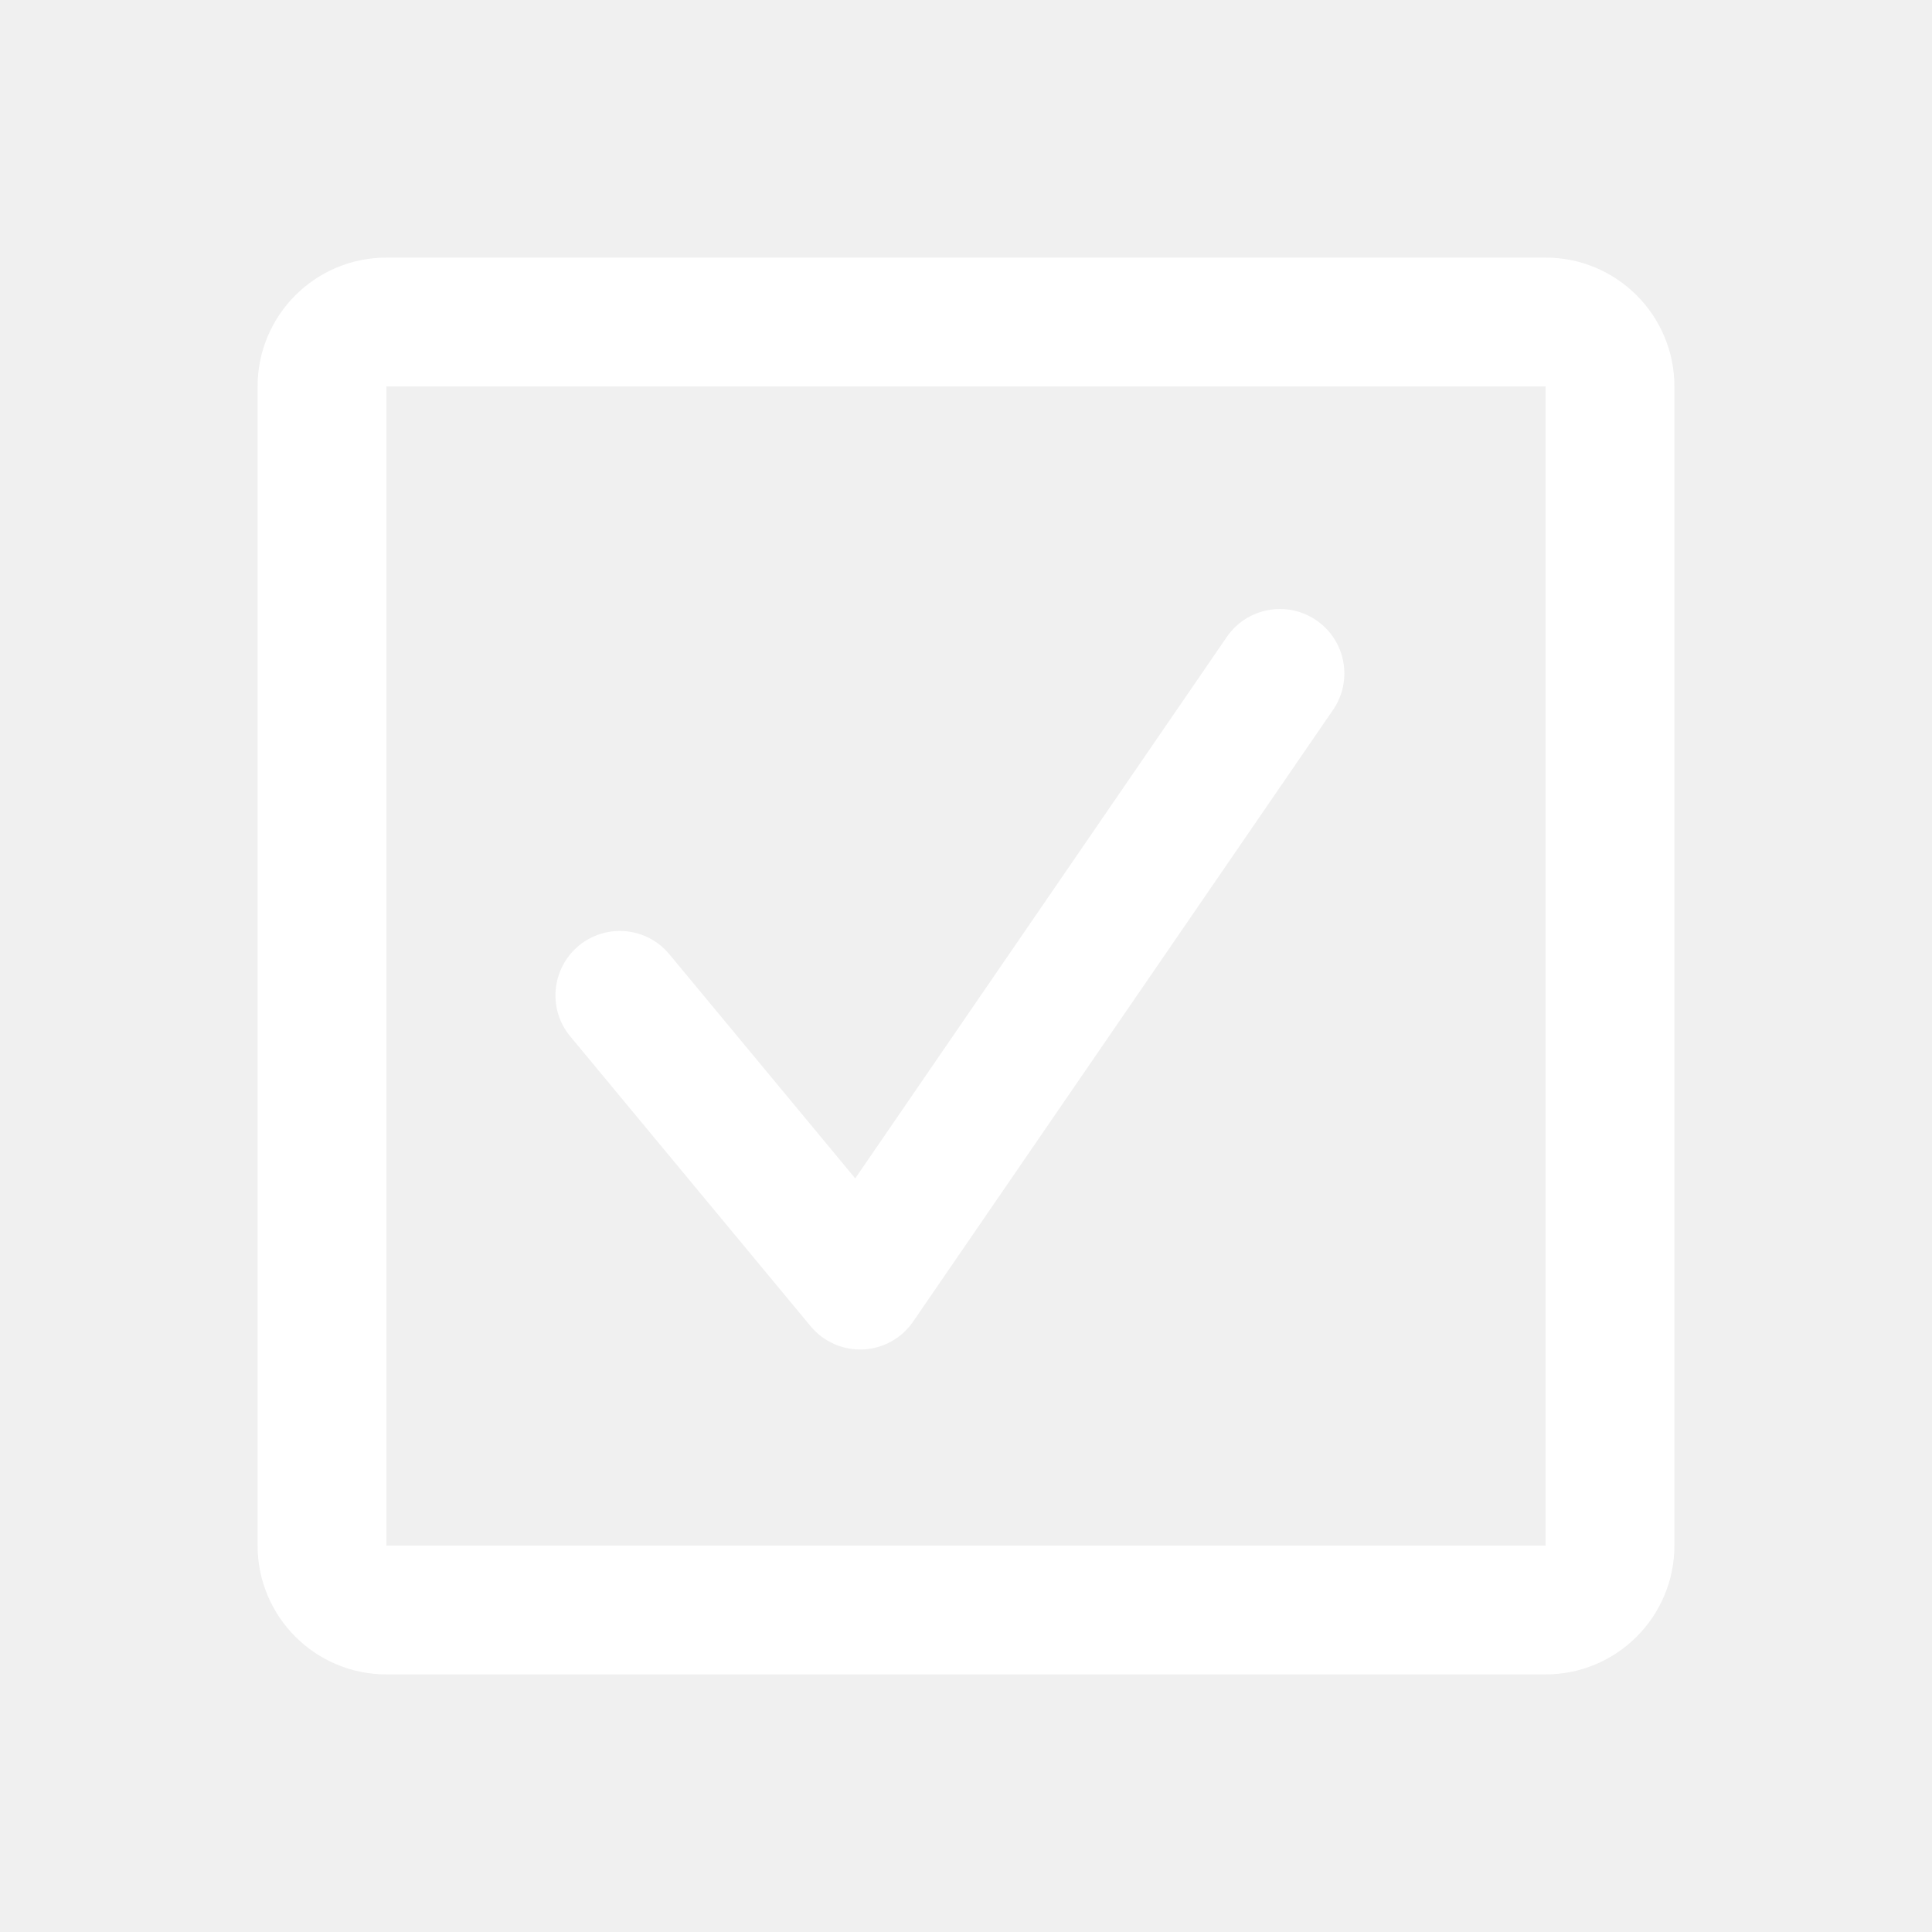
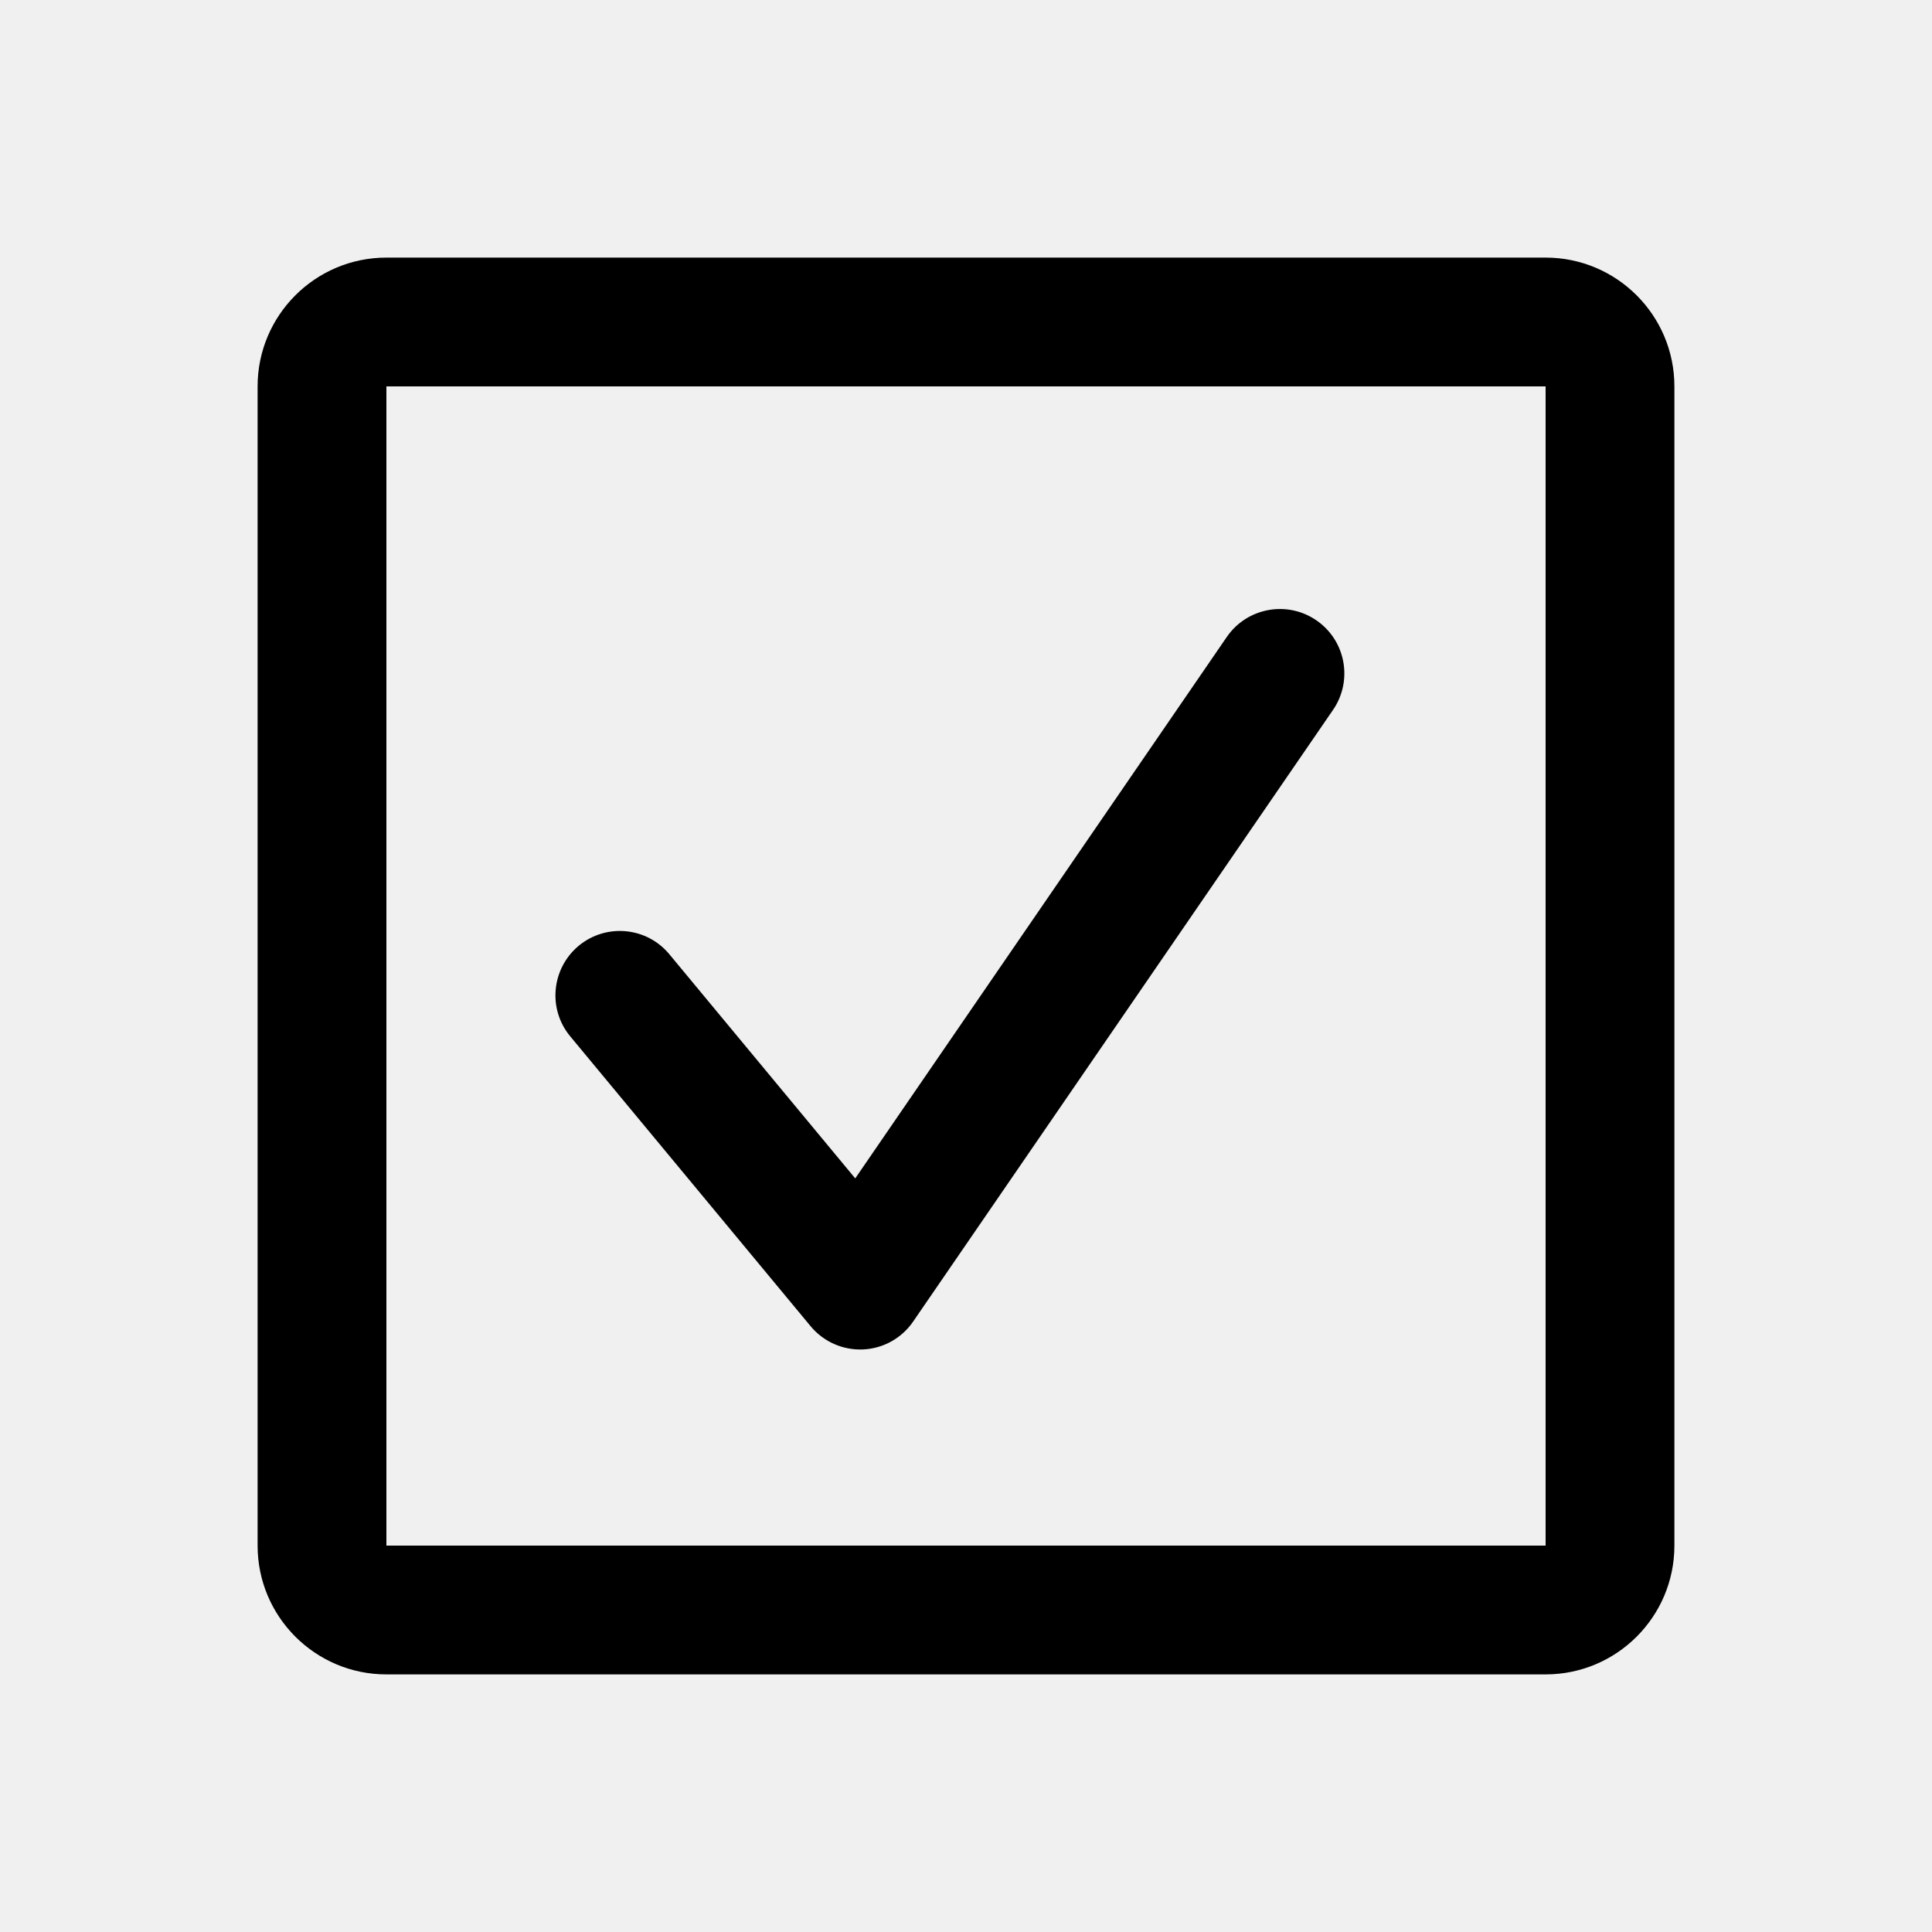
<svg xmlns="http://www.w3.org/2000/svg" width="15" height="15" viewBox="0 0 15 15" fill="none">
-   <path fill-rule="evenodd" clip-rule="evenodd" d="M3 3H12V12H3L3 3ZM2 3C2 2.448 2.448 2 3 2H12C12.552 2 13 2.448 13 3V12C13 12.552 12.552 13 12 13H3C2.448 13 2 12.552 2 12V3ZM10.35 5.511C10.506 5.283 10.448 4.972 10.22 4.816C9.993 4.66 9.681 4.718 9.525 4.945L6.64 9.149L5.197 7.409C5.021 7.196 4.706 7.167 4.493 7.343C4.281 7.52 4.251 7.835 4.428 8.047L6.293 10.296C6.393 10.417 6.544 10.484 6.701 10.477C6.858 10.47 7.002 10.389 7.09 10.26L10.35 5.511Z" fill="white" />
+   <path fill-rule="evenodd" clip-rule="evenodd" d="M3 3H12V12H3L3 3ZM2 3C2 2.448 2.448 2 3 2H12C12.552 2 13 2.448 13 3V12C13 12.552 12.552 13 12 13H3C2.448 13 2 12.552 2 12V3ZM10.35 5.511C10.506 5.283 10.448 4.972 10.22 4.816C9.993 4.66 9.681 4.718 9.525 4.945L6.64 9.149L5.197 7.409C5.021 7.196 4.706 7.167 4.493 7.343C4.281 7.52 4.251 7.835 4.428 8.047L6.293 10.296C6.393 10.417 6.544 10.484 6.701 10.477C6.858 10.47 7.002 10.389 7.09 10.26L10.35 5.511Z" fill="black" />
</svg>
